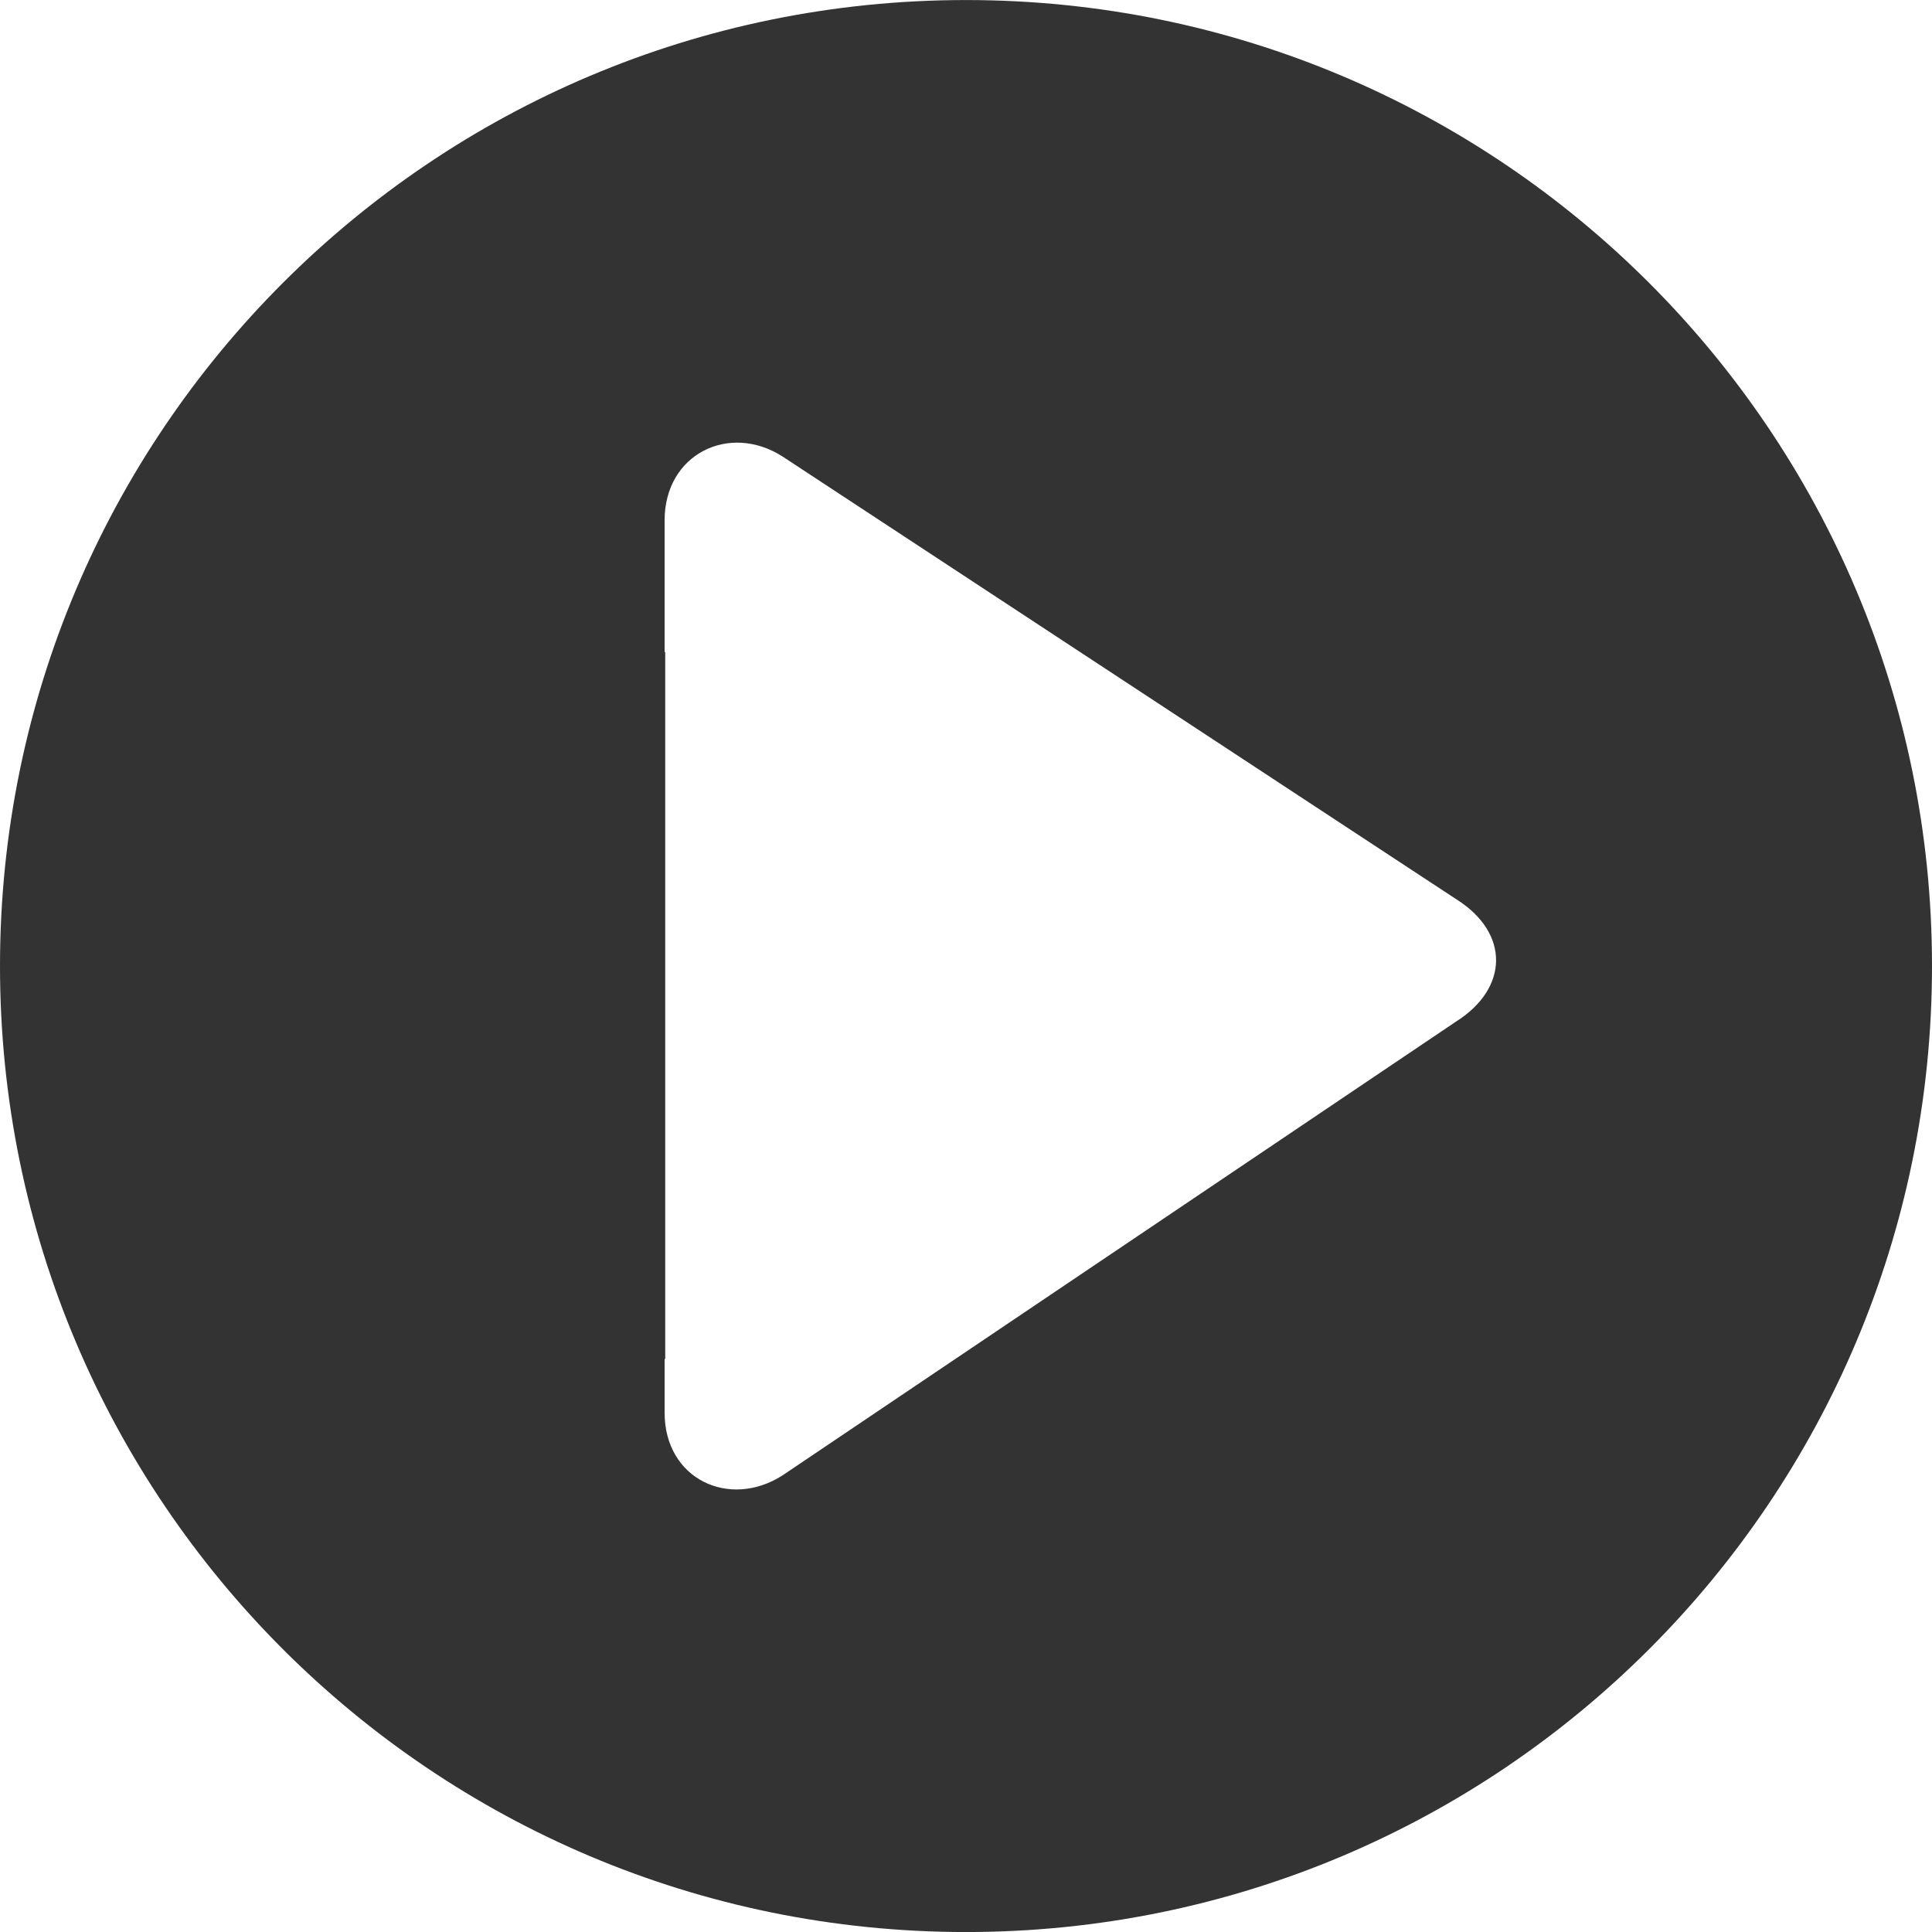
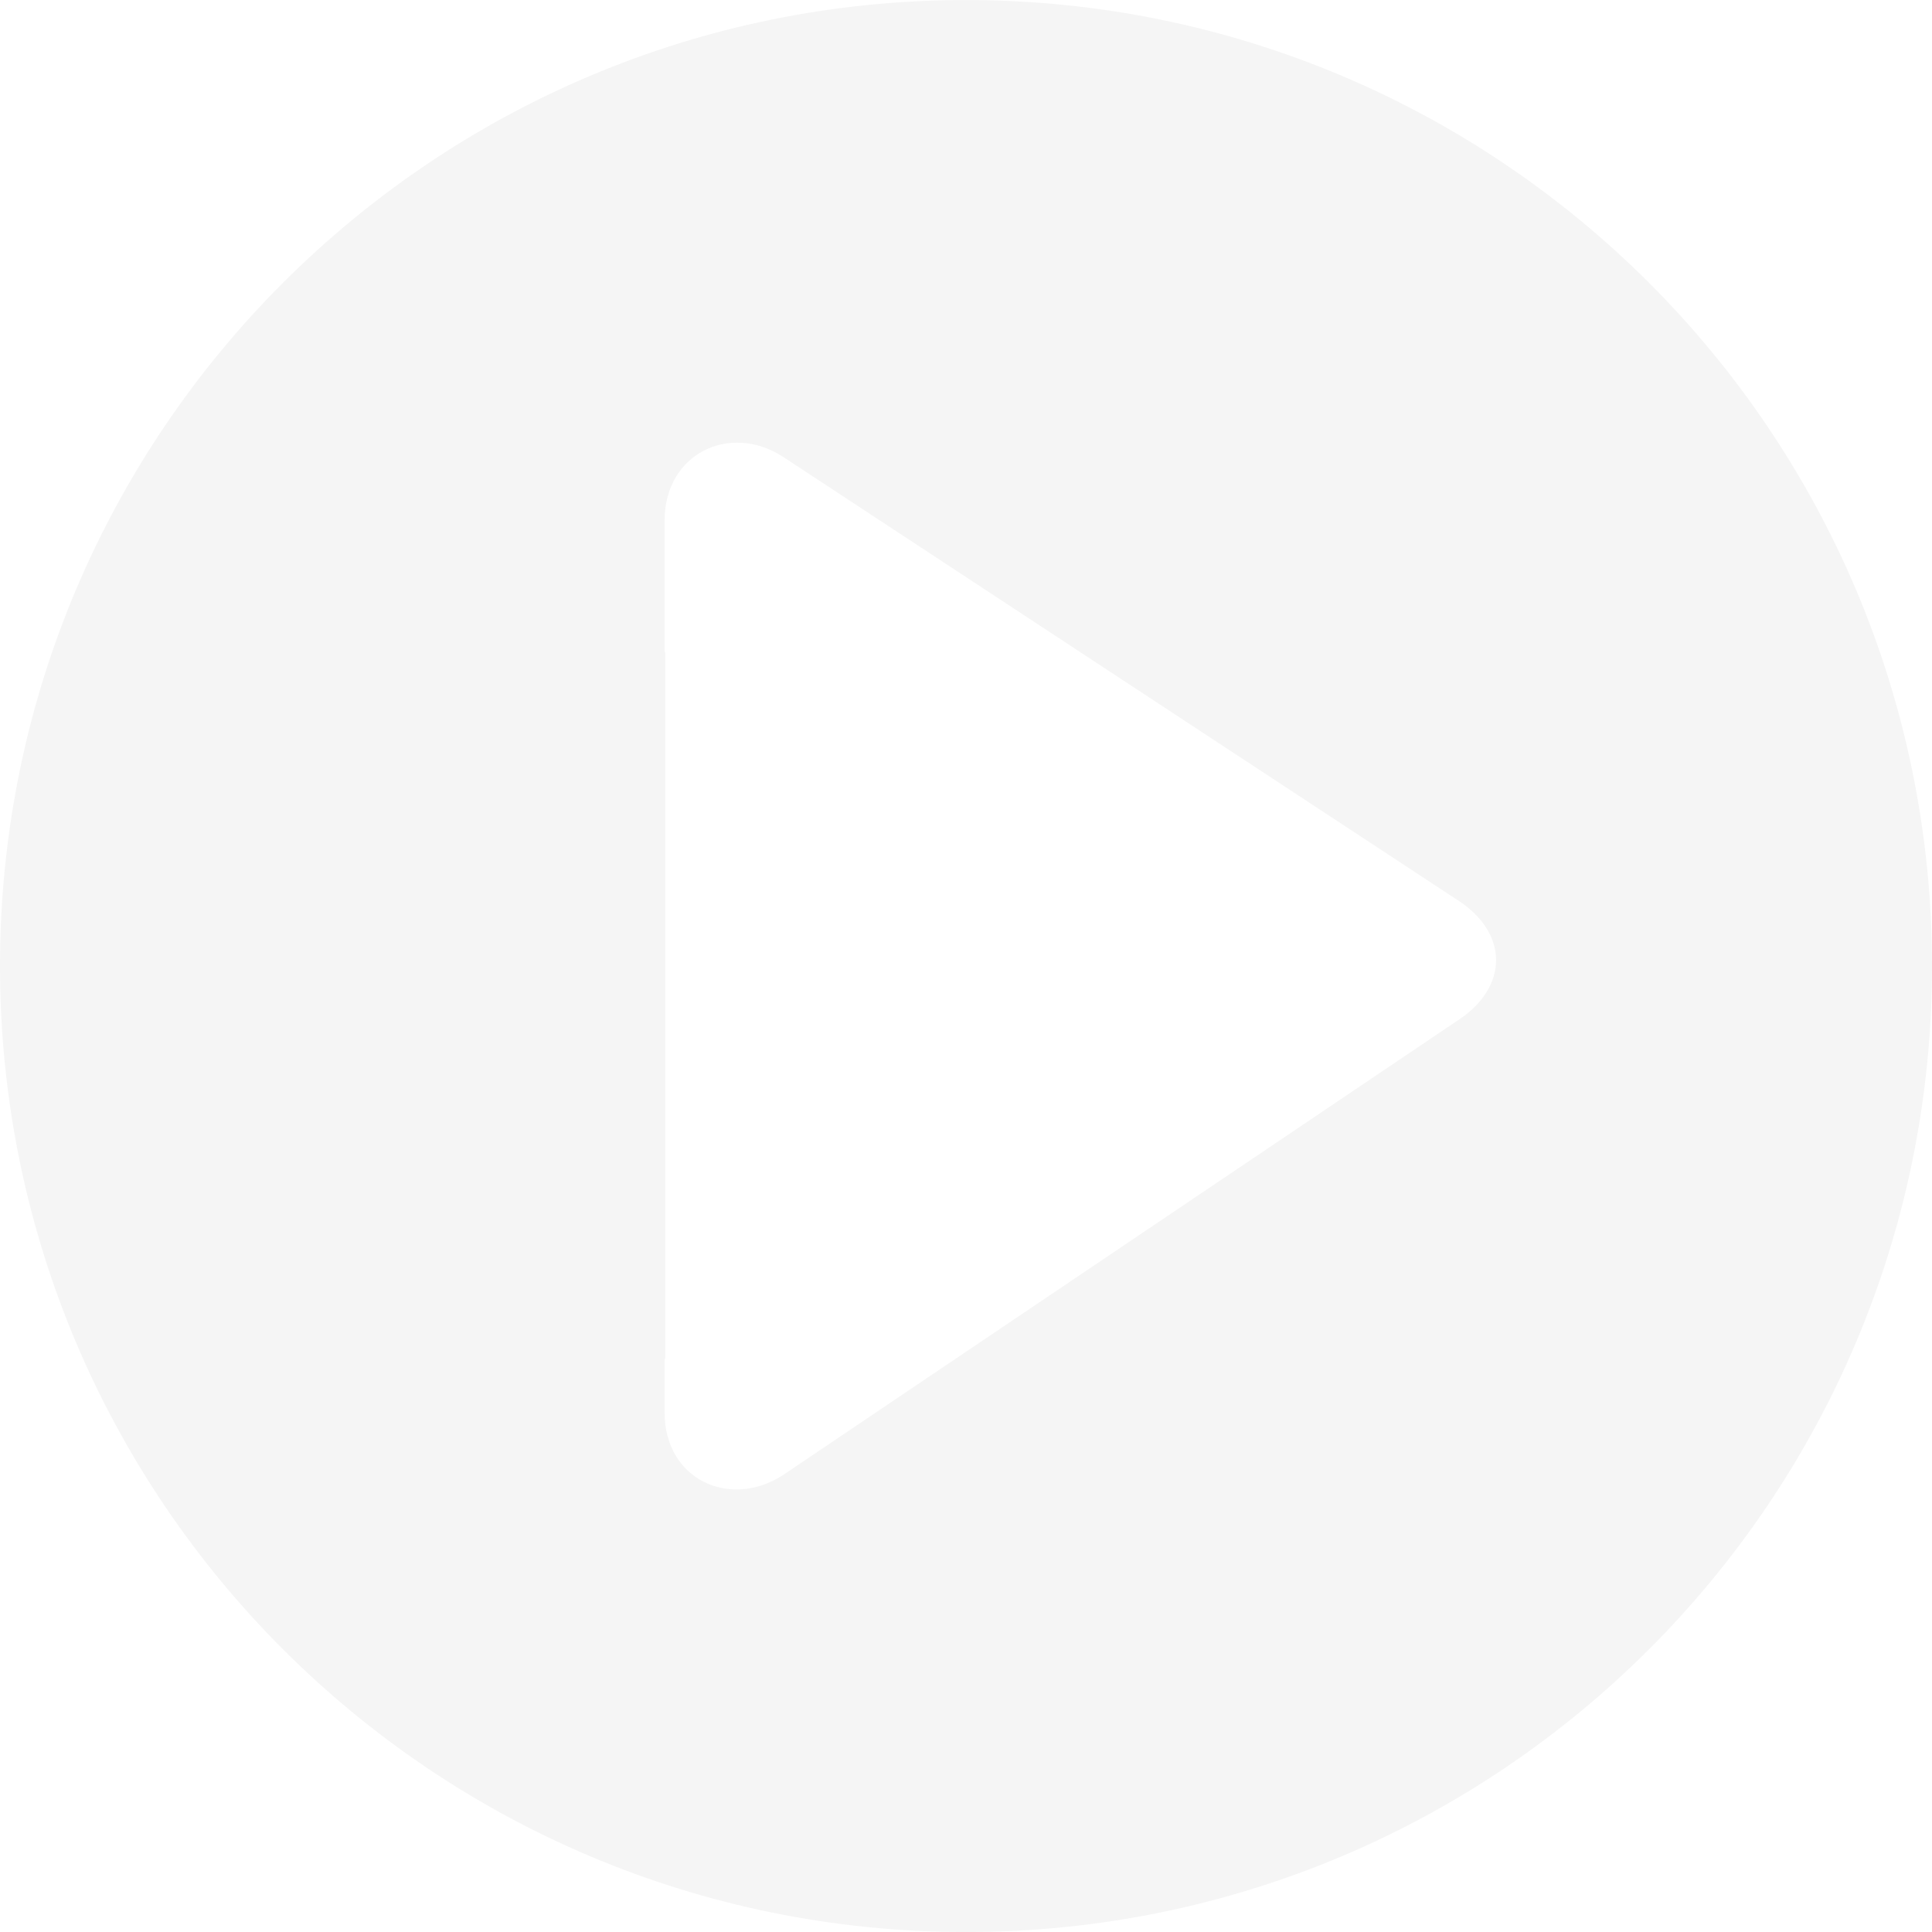
- <svg xmlns="http://www.w3.org/2000/svg" height="14.111mm" width="14.111mm" version="1.1" viewBox="0 0 50 50">
-   <g transform="translate(1325 141.21)">
-     <path d="m-1287.3-117.93-17.453-11.469c-1.375-0.875-3.047-0.062-3.047 1.656v3.406h0.016v18.297h-0.016v1.391c0 1.719 1.672 2.5 3.047 1.625l17.438-11.75c1.359-0.859 1.391-2.281 0.016-3.156zm-12.7 26.721c-13.812 0-25-11.188-25-25s11.188-25 25-25 25 11.188 25 25-11.188 25-25 25z" fill-rule="evenodd" fill="#333" />
+ <svg xmlns="http://www.w3.org/2000/svg" width="14.111mm" height="14.111mm" version="1.1" viewBox="0 0 50 50">
+   <g transform="translate(1325 141.21)" fill="#f5f5f5">
+     <path d="m-1287.3-117.93-17.453-11.469c-1.375-0.875-3.047-0.062-3.047 1.656v3.406h0.016v18.297h-0.016v1.391c0 1.719 1.672 2.5 3.047 1.625l17.438-11.75c1.359-0.859 1.391-2.281 0.016-3.156zm-12.7 26.721c-13.812 0-25-11.188-25-25s11.188-25 25-25 25 11.188 25 25-11.188 25-25 25z" fill="#f5f5f5" fill-rule="evenodd" />
  </g>
</svg>
